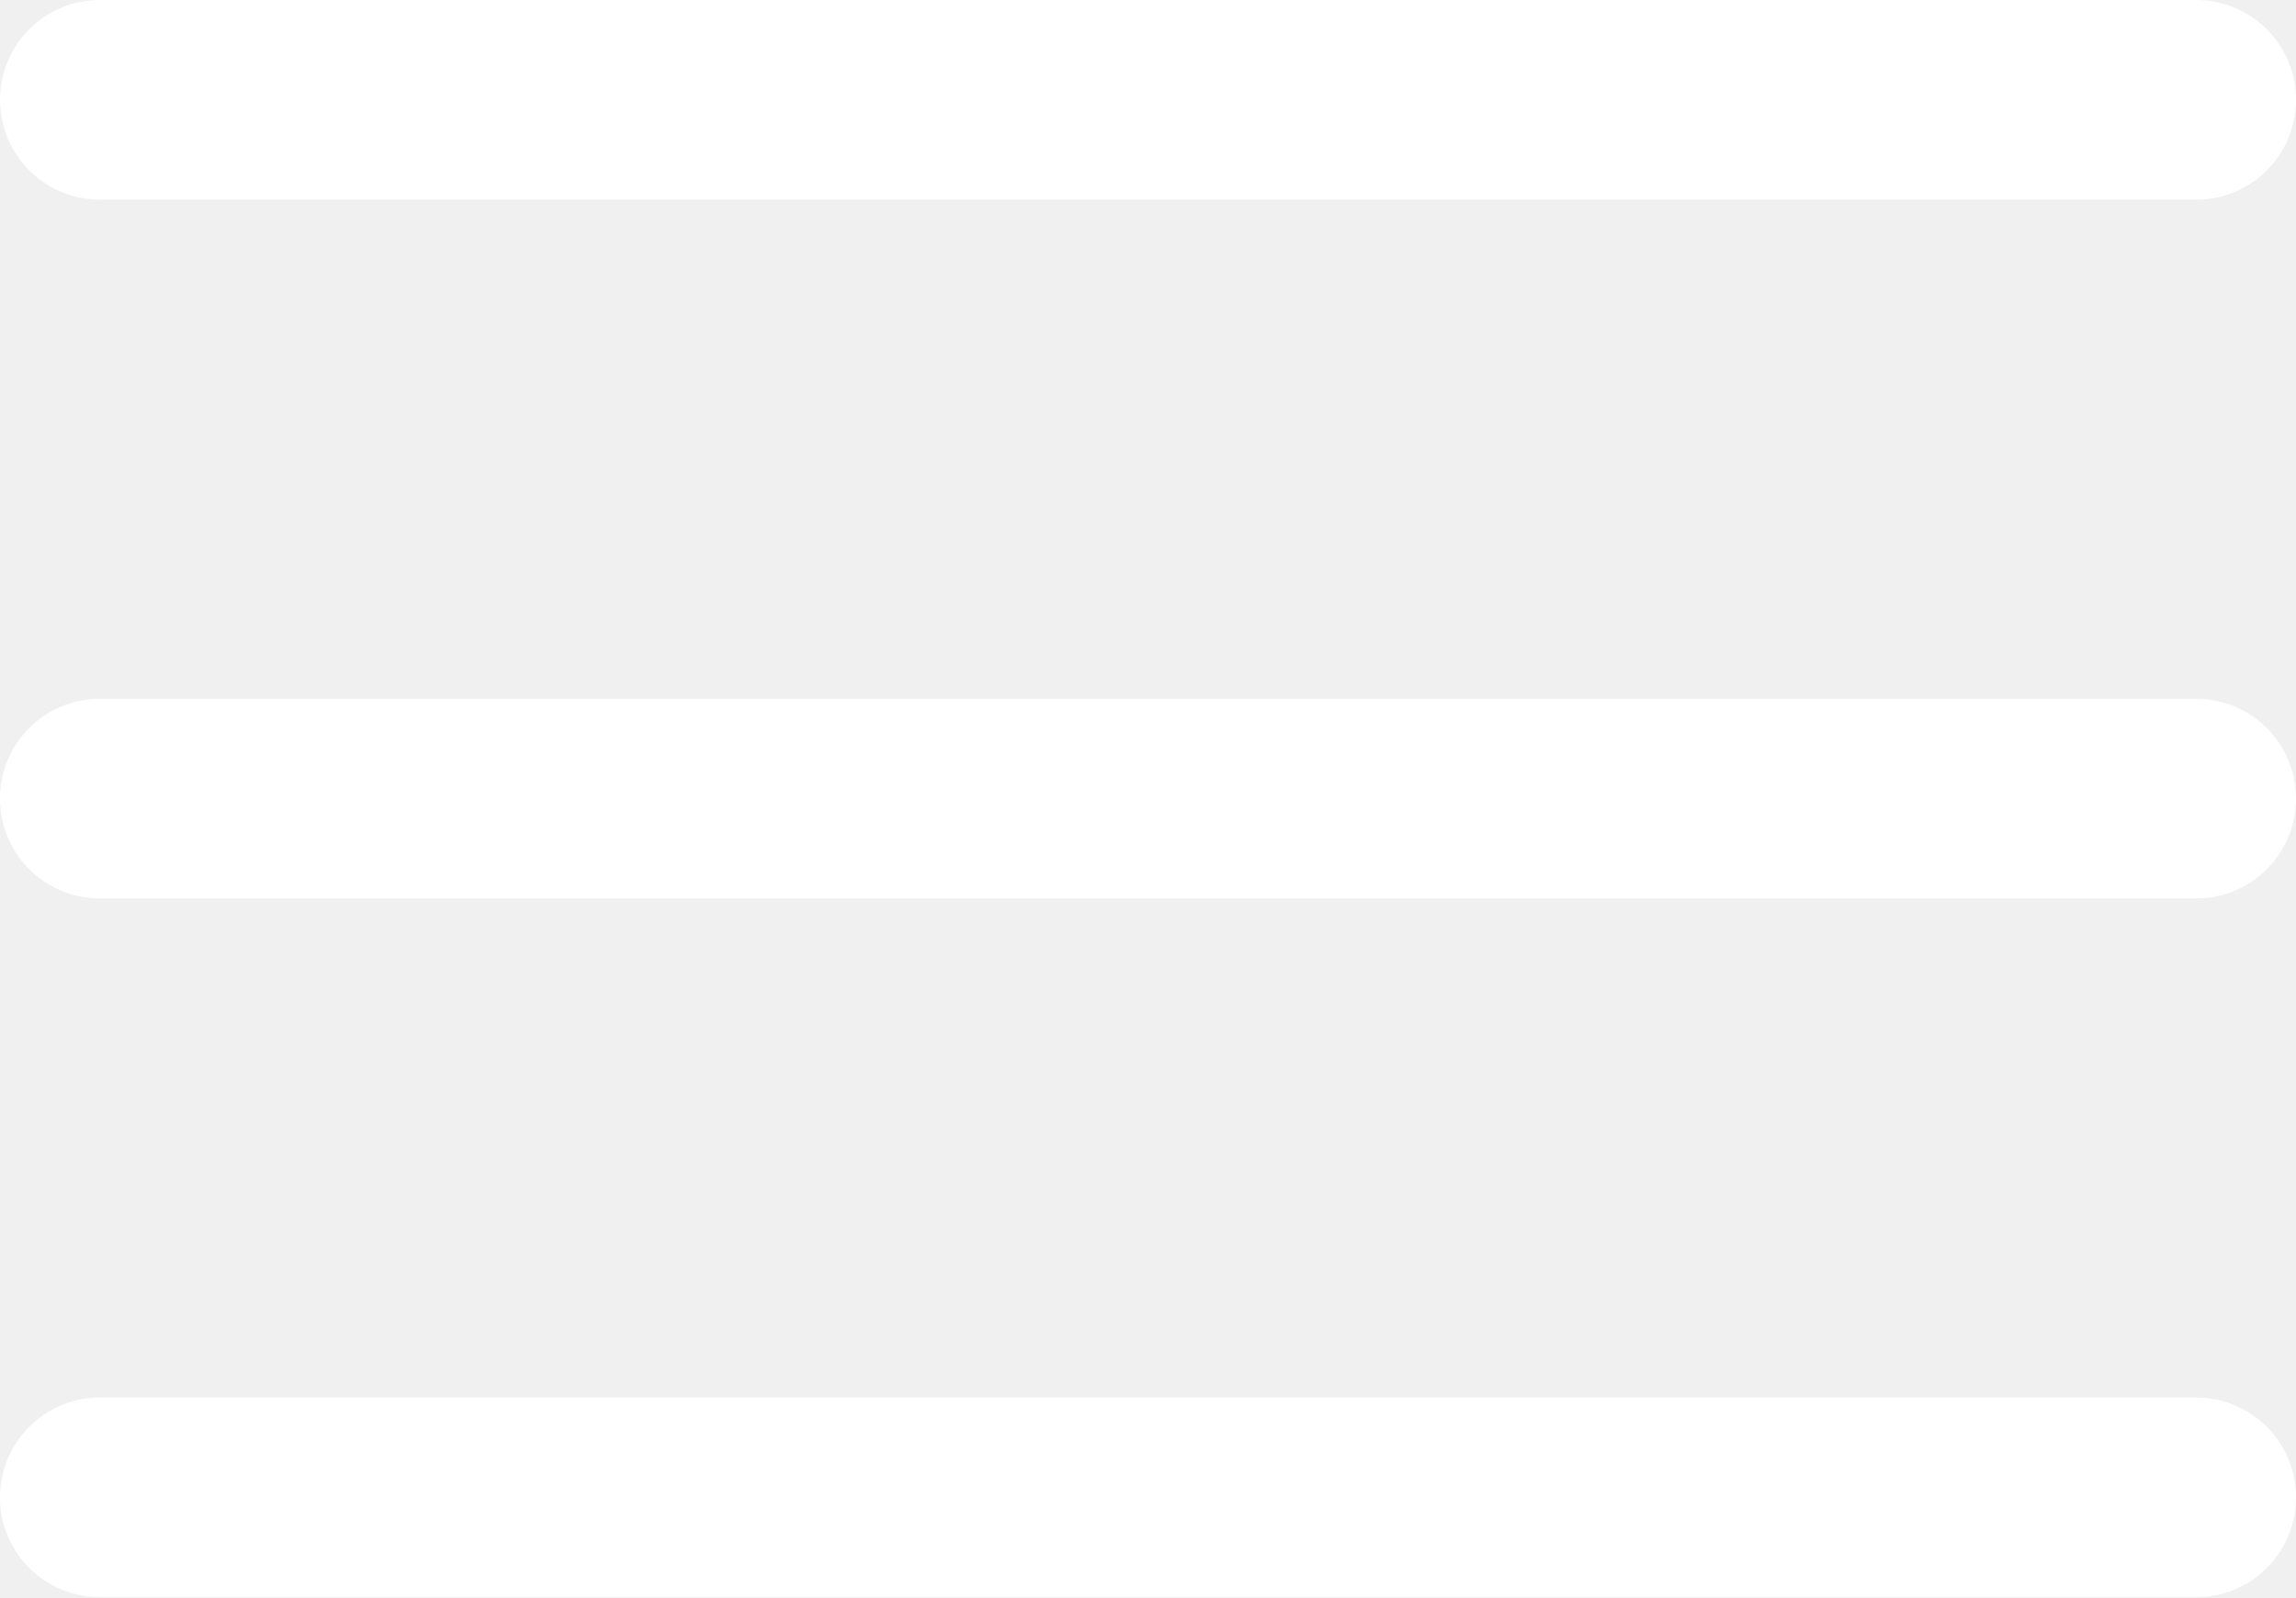
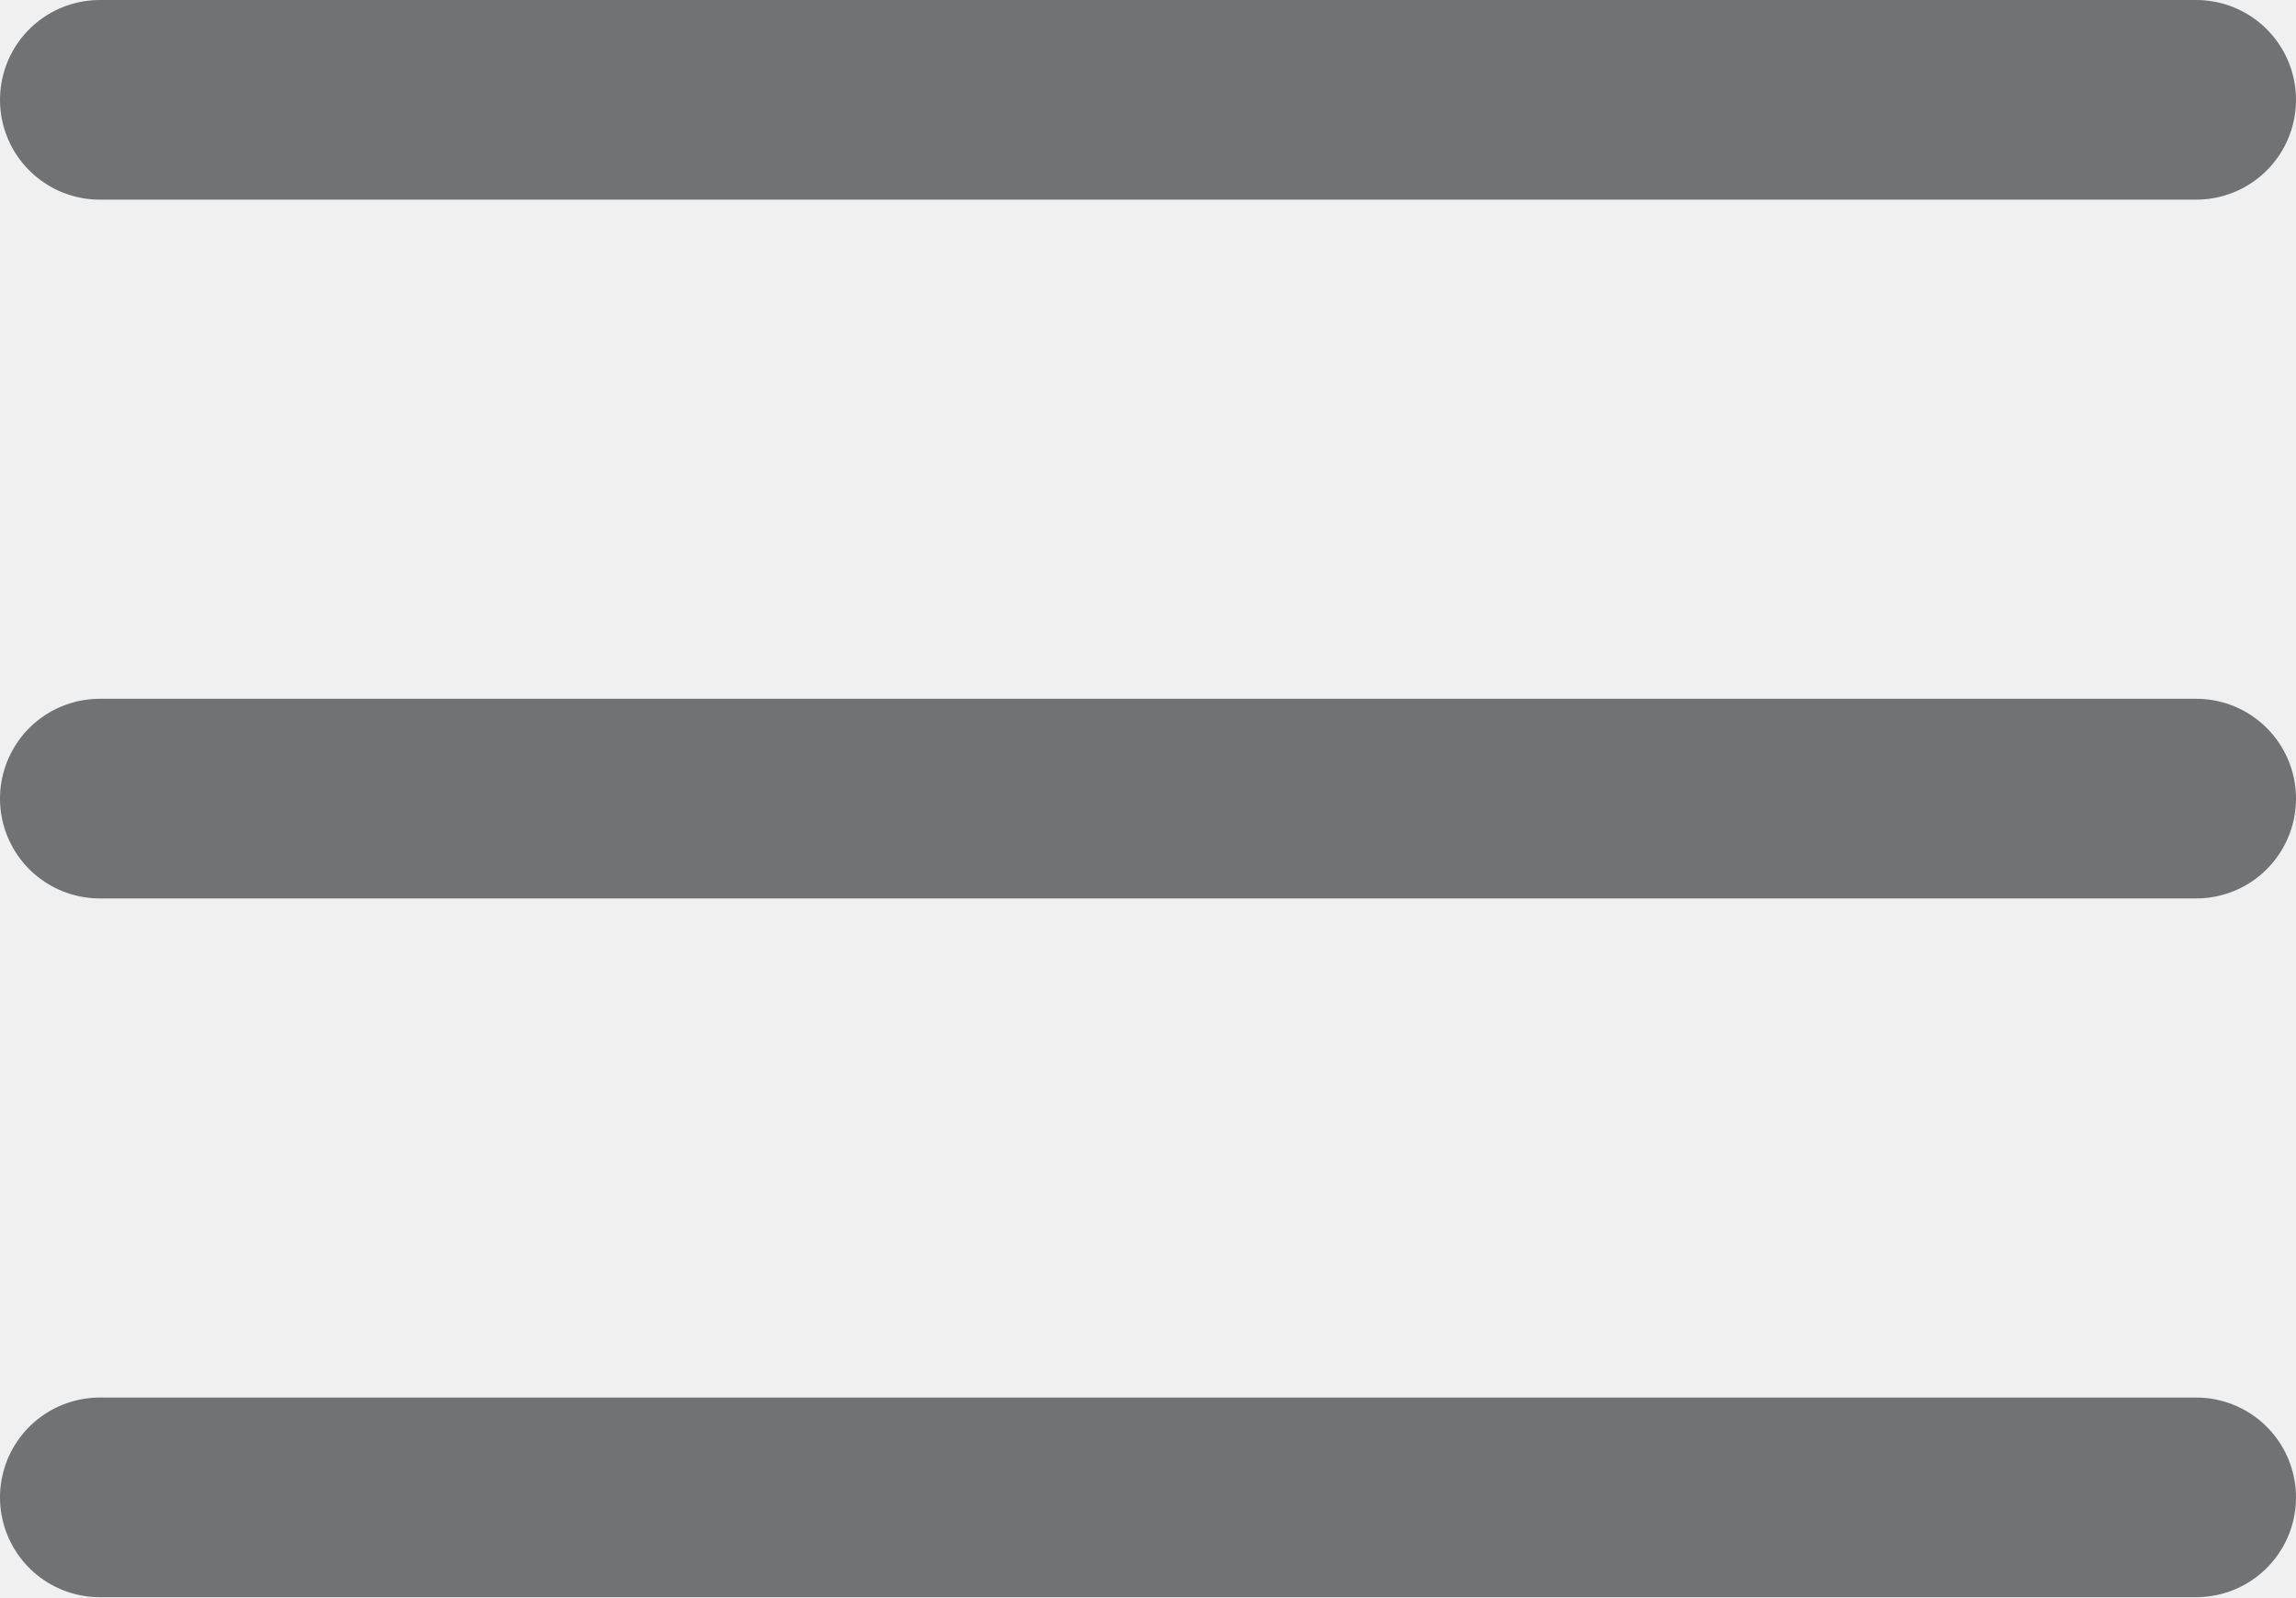
<svg xmlns="http://www.w3.org/2000/svg" width="23" height="16" viewBox="0 0 23 16" fill="none">
-   <path d="M1 1H22" stroke="white" stroke-width="2" stroke-linecap="round" stroke-linejoin="round" />
-   <path d="M1 8H22" stroke="white" stroke-width="2" stroke-linecap="round" stroke-linejoin="round" />
-   <path d="M1 15H22" stroke="white" stroke-width="2" stroke-linecap="round" stroke-linejoin="round" />
+   <path d="M1 1H22" stroke="#717274" stroke-width="2" stroke-linecap="round" stroke-linejoin="round" />
+   <path d="M1 8H22" stroke="#717274" stroke-width="2" stroke-linecap="round" stroke-linejoin="round" />
+   <path d="M1 15H22" stroke="#717274" stroke-width="2" stroke-linecap="round" stroke-linejoin="round" />
</svg>
